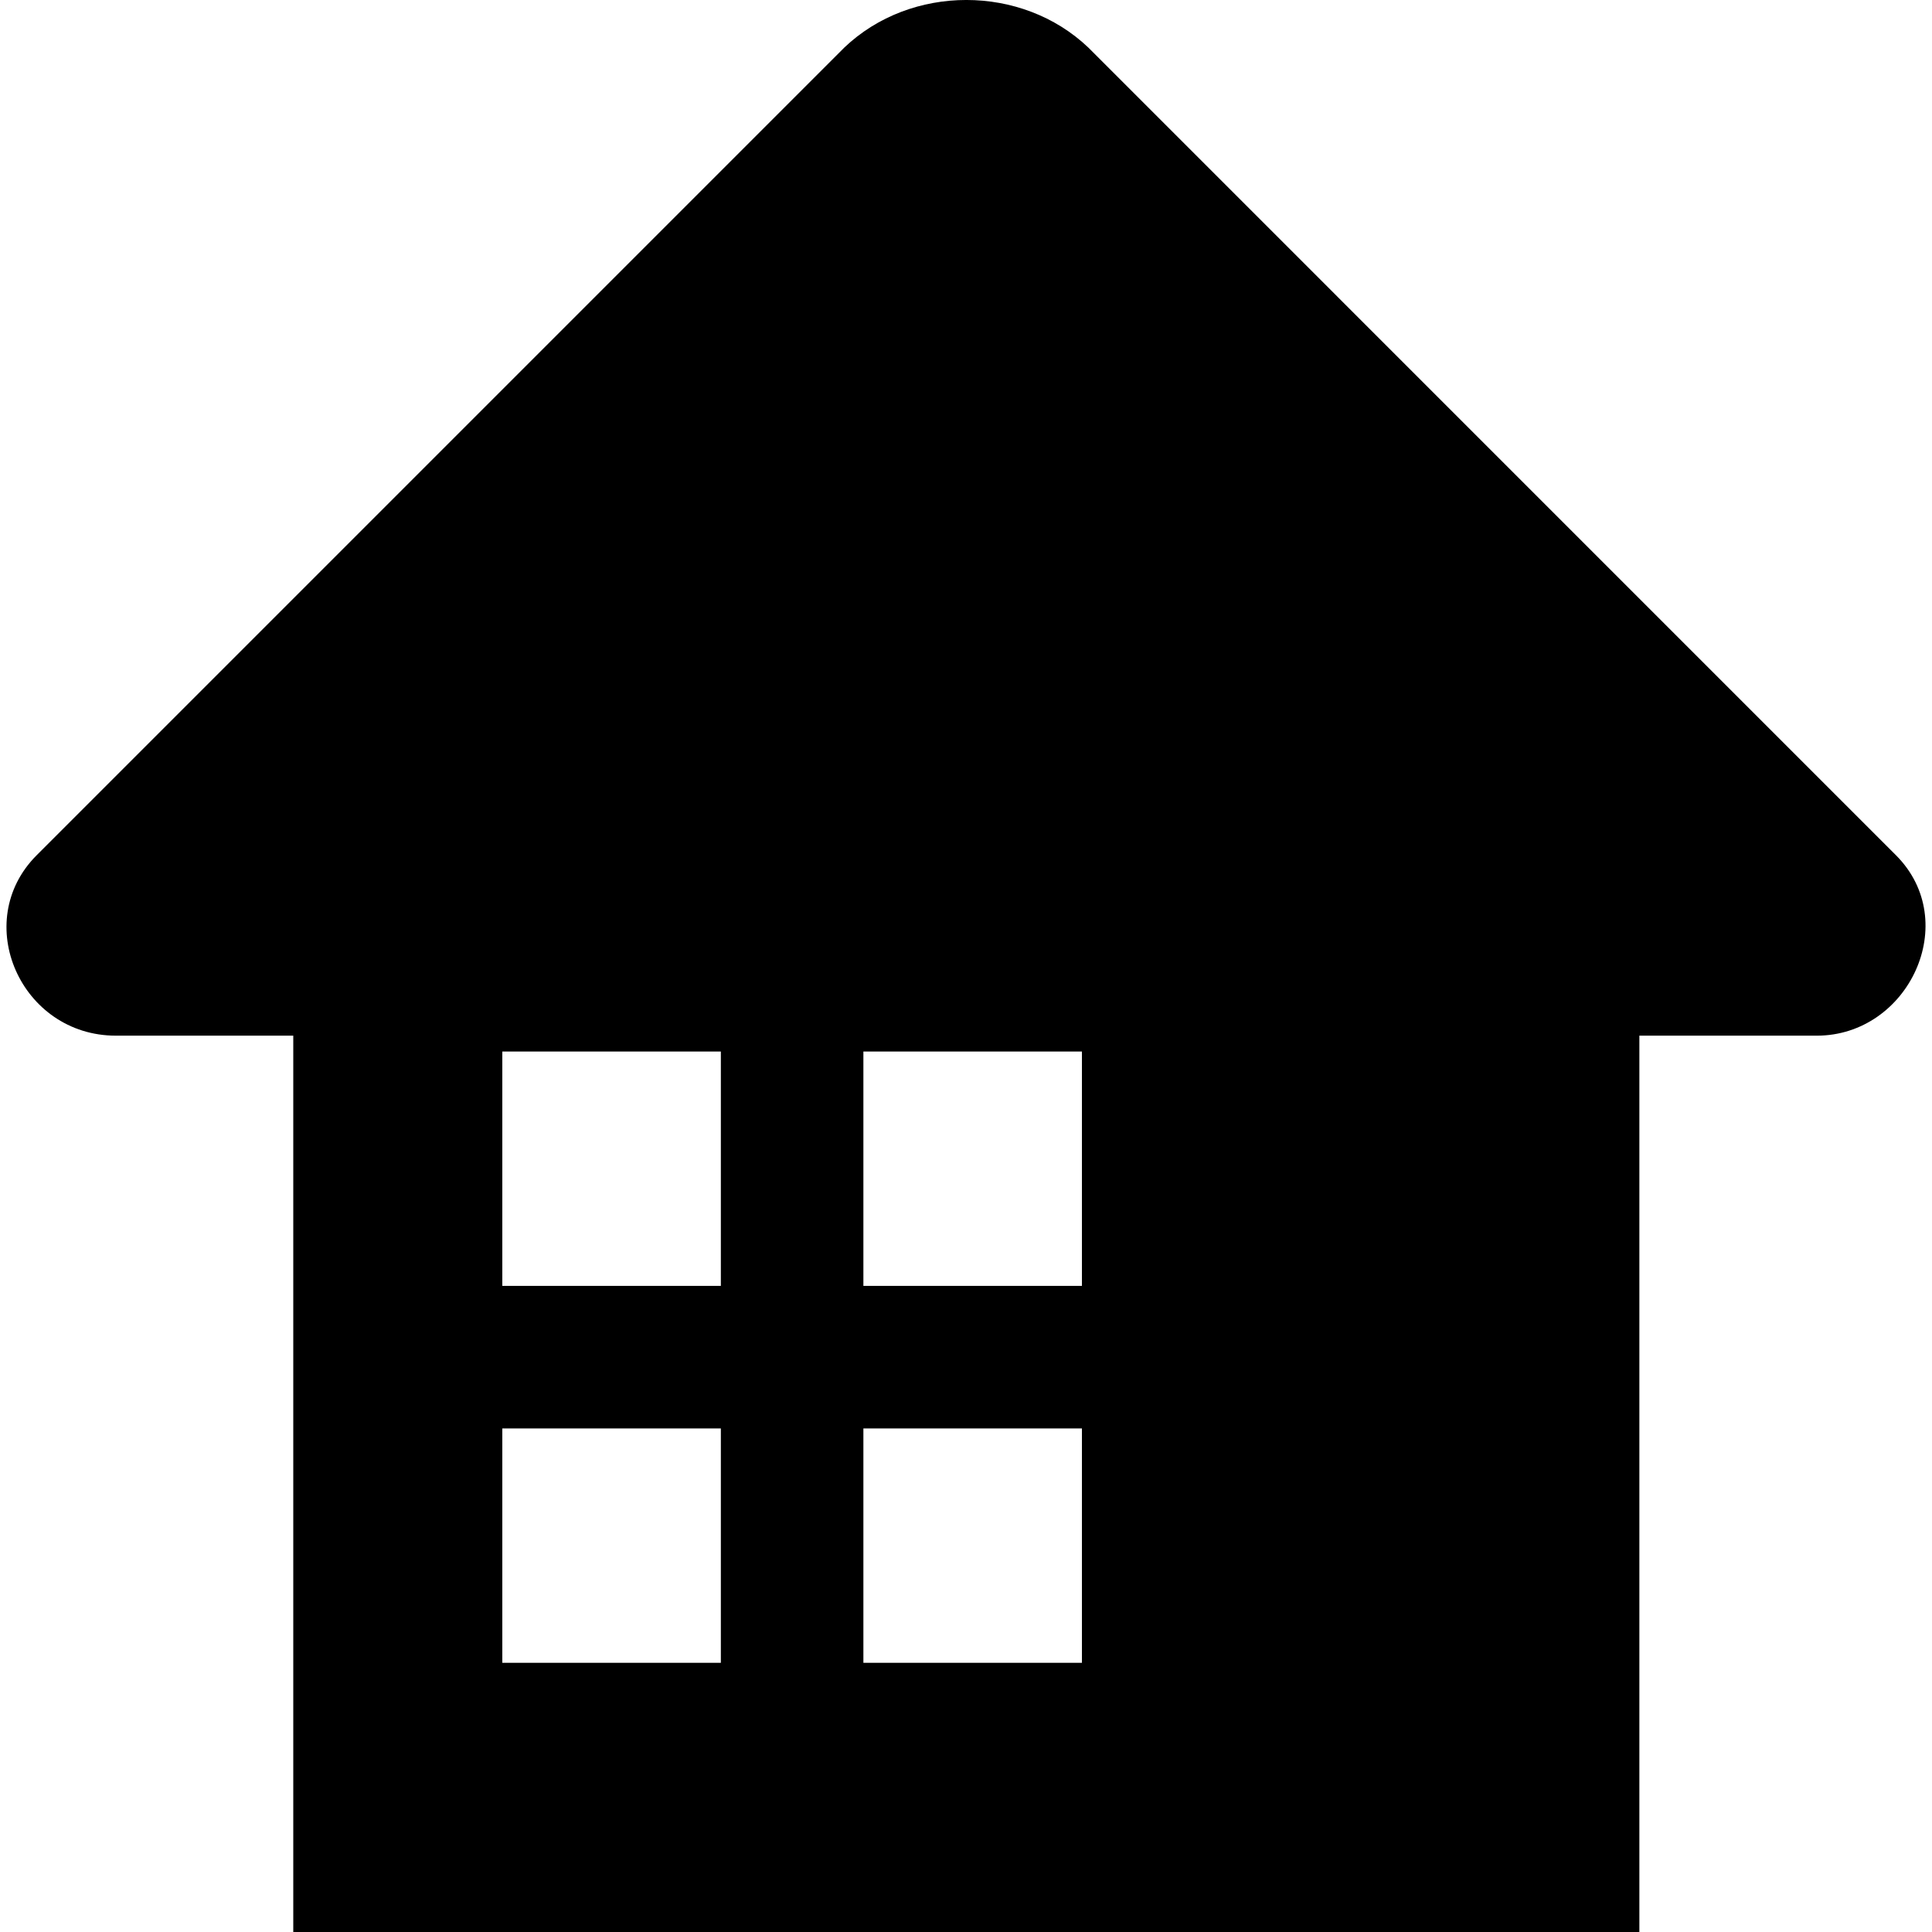
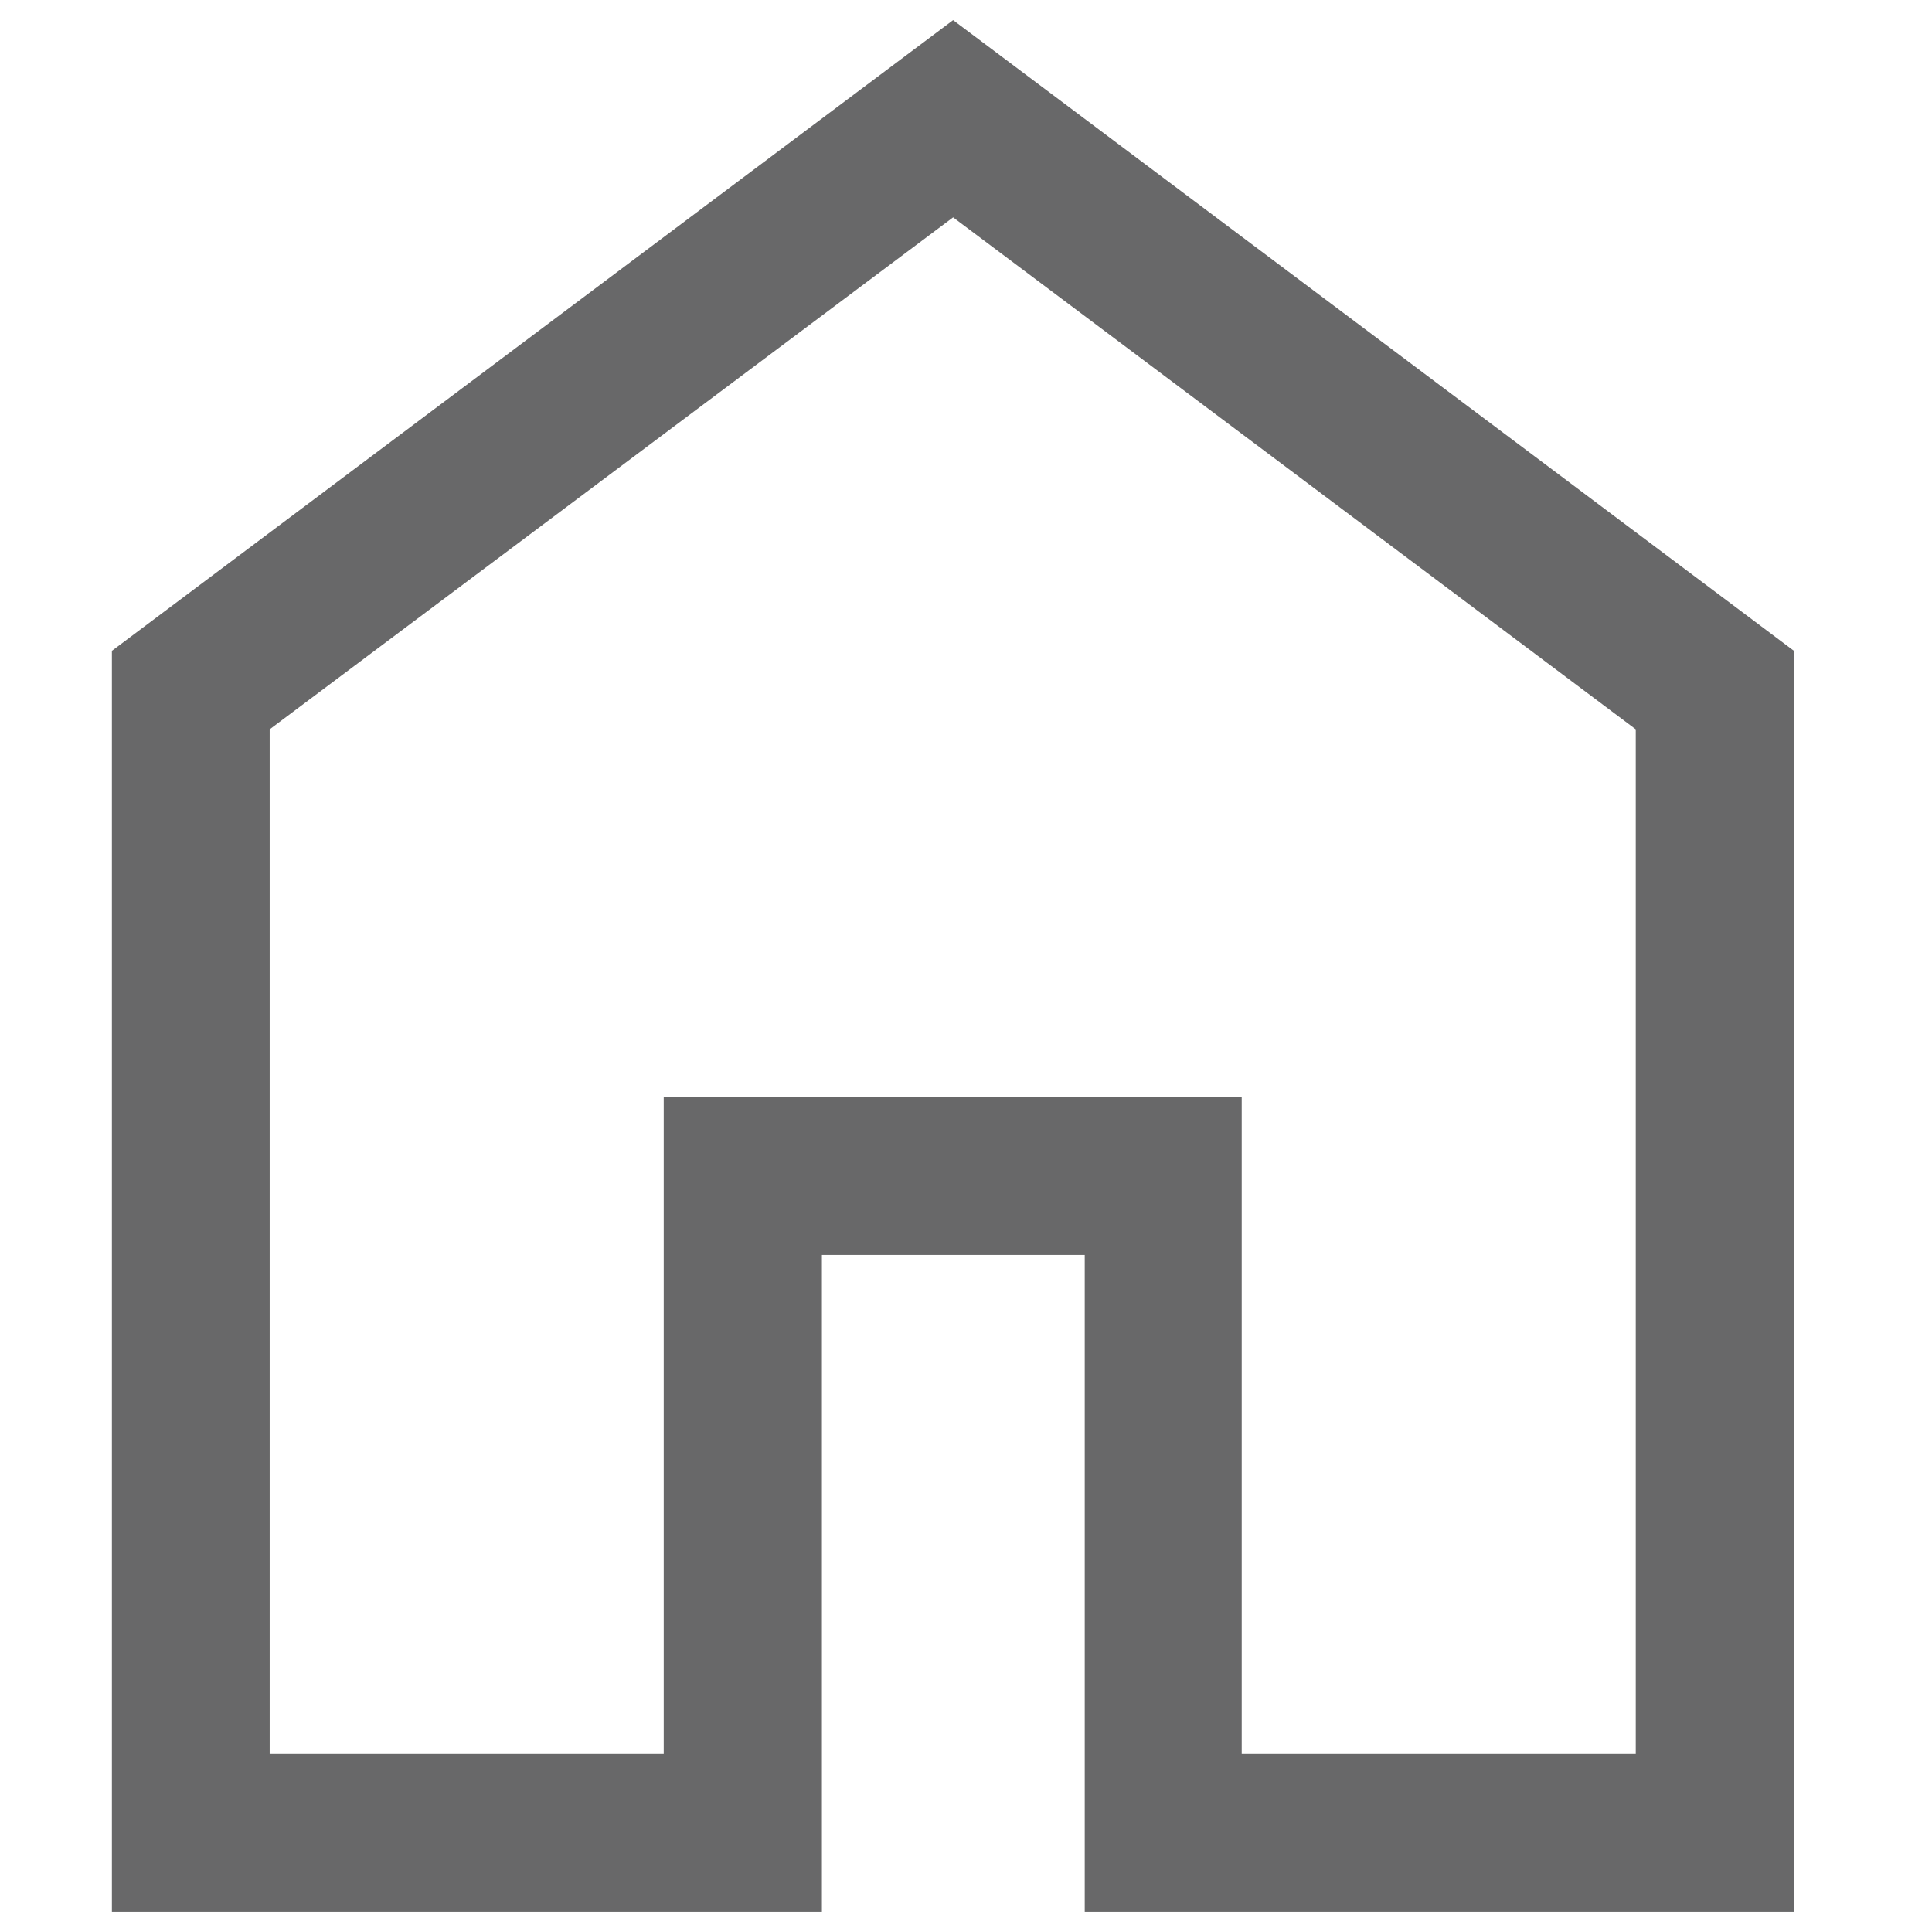
- <svg xmlns="http://www.w3.org/2000/svg" viewBox="0 0 283.46 283.46" enable-background="new 0 0 283.46 283.46">
-   <g display="none">
- 	</g>
-   <g>
-     <g>
-       <path d="M278.166,125.471c9.757,9.757,1.857,26.481-11.618,26.481h-26.023v131.511H43.028V151.951H17.005     c-13.94,0-21.375-16.723-11.618-26.481L123.885,6.97c9.761-9.296,26.023-9.296,35.784,0L278.166,125.471z M105.762,188.666     v-34.385H73.699v34.385H105.762z M105.762,243.964V209.58H73.699v34.385H105.762z M158.738,188.666v-34.385h-32.063v34.385     H158.738z M158.738,243.964V209.58h-32.063v34.385H158.738z" />
-     </g>
-   </g>
+ <svg xmlns="http://www.w3.org/2000/svg" id="a" viewBox="0 0 48 48">
+   <path d="m6.7,43.58h9.79v-16.32h14.36v16.32h9.79v-25.46L23.68,5.4,6.7,18.12v25.46Zm-3.92,3.92v-31.33L23.68.5l20.89,15.67v31.33h-17.62v-16.32h-6.53v16.32H2.79Z" style="fill:#686869;" />
</svg>
